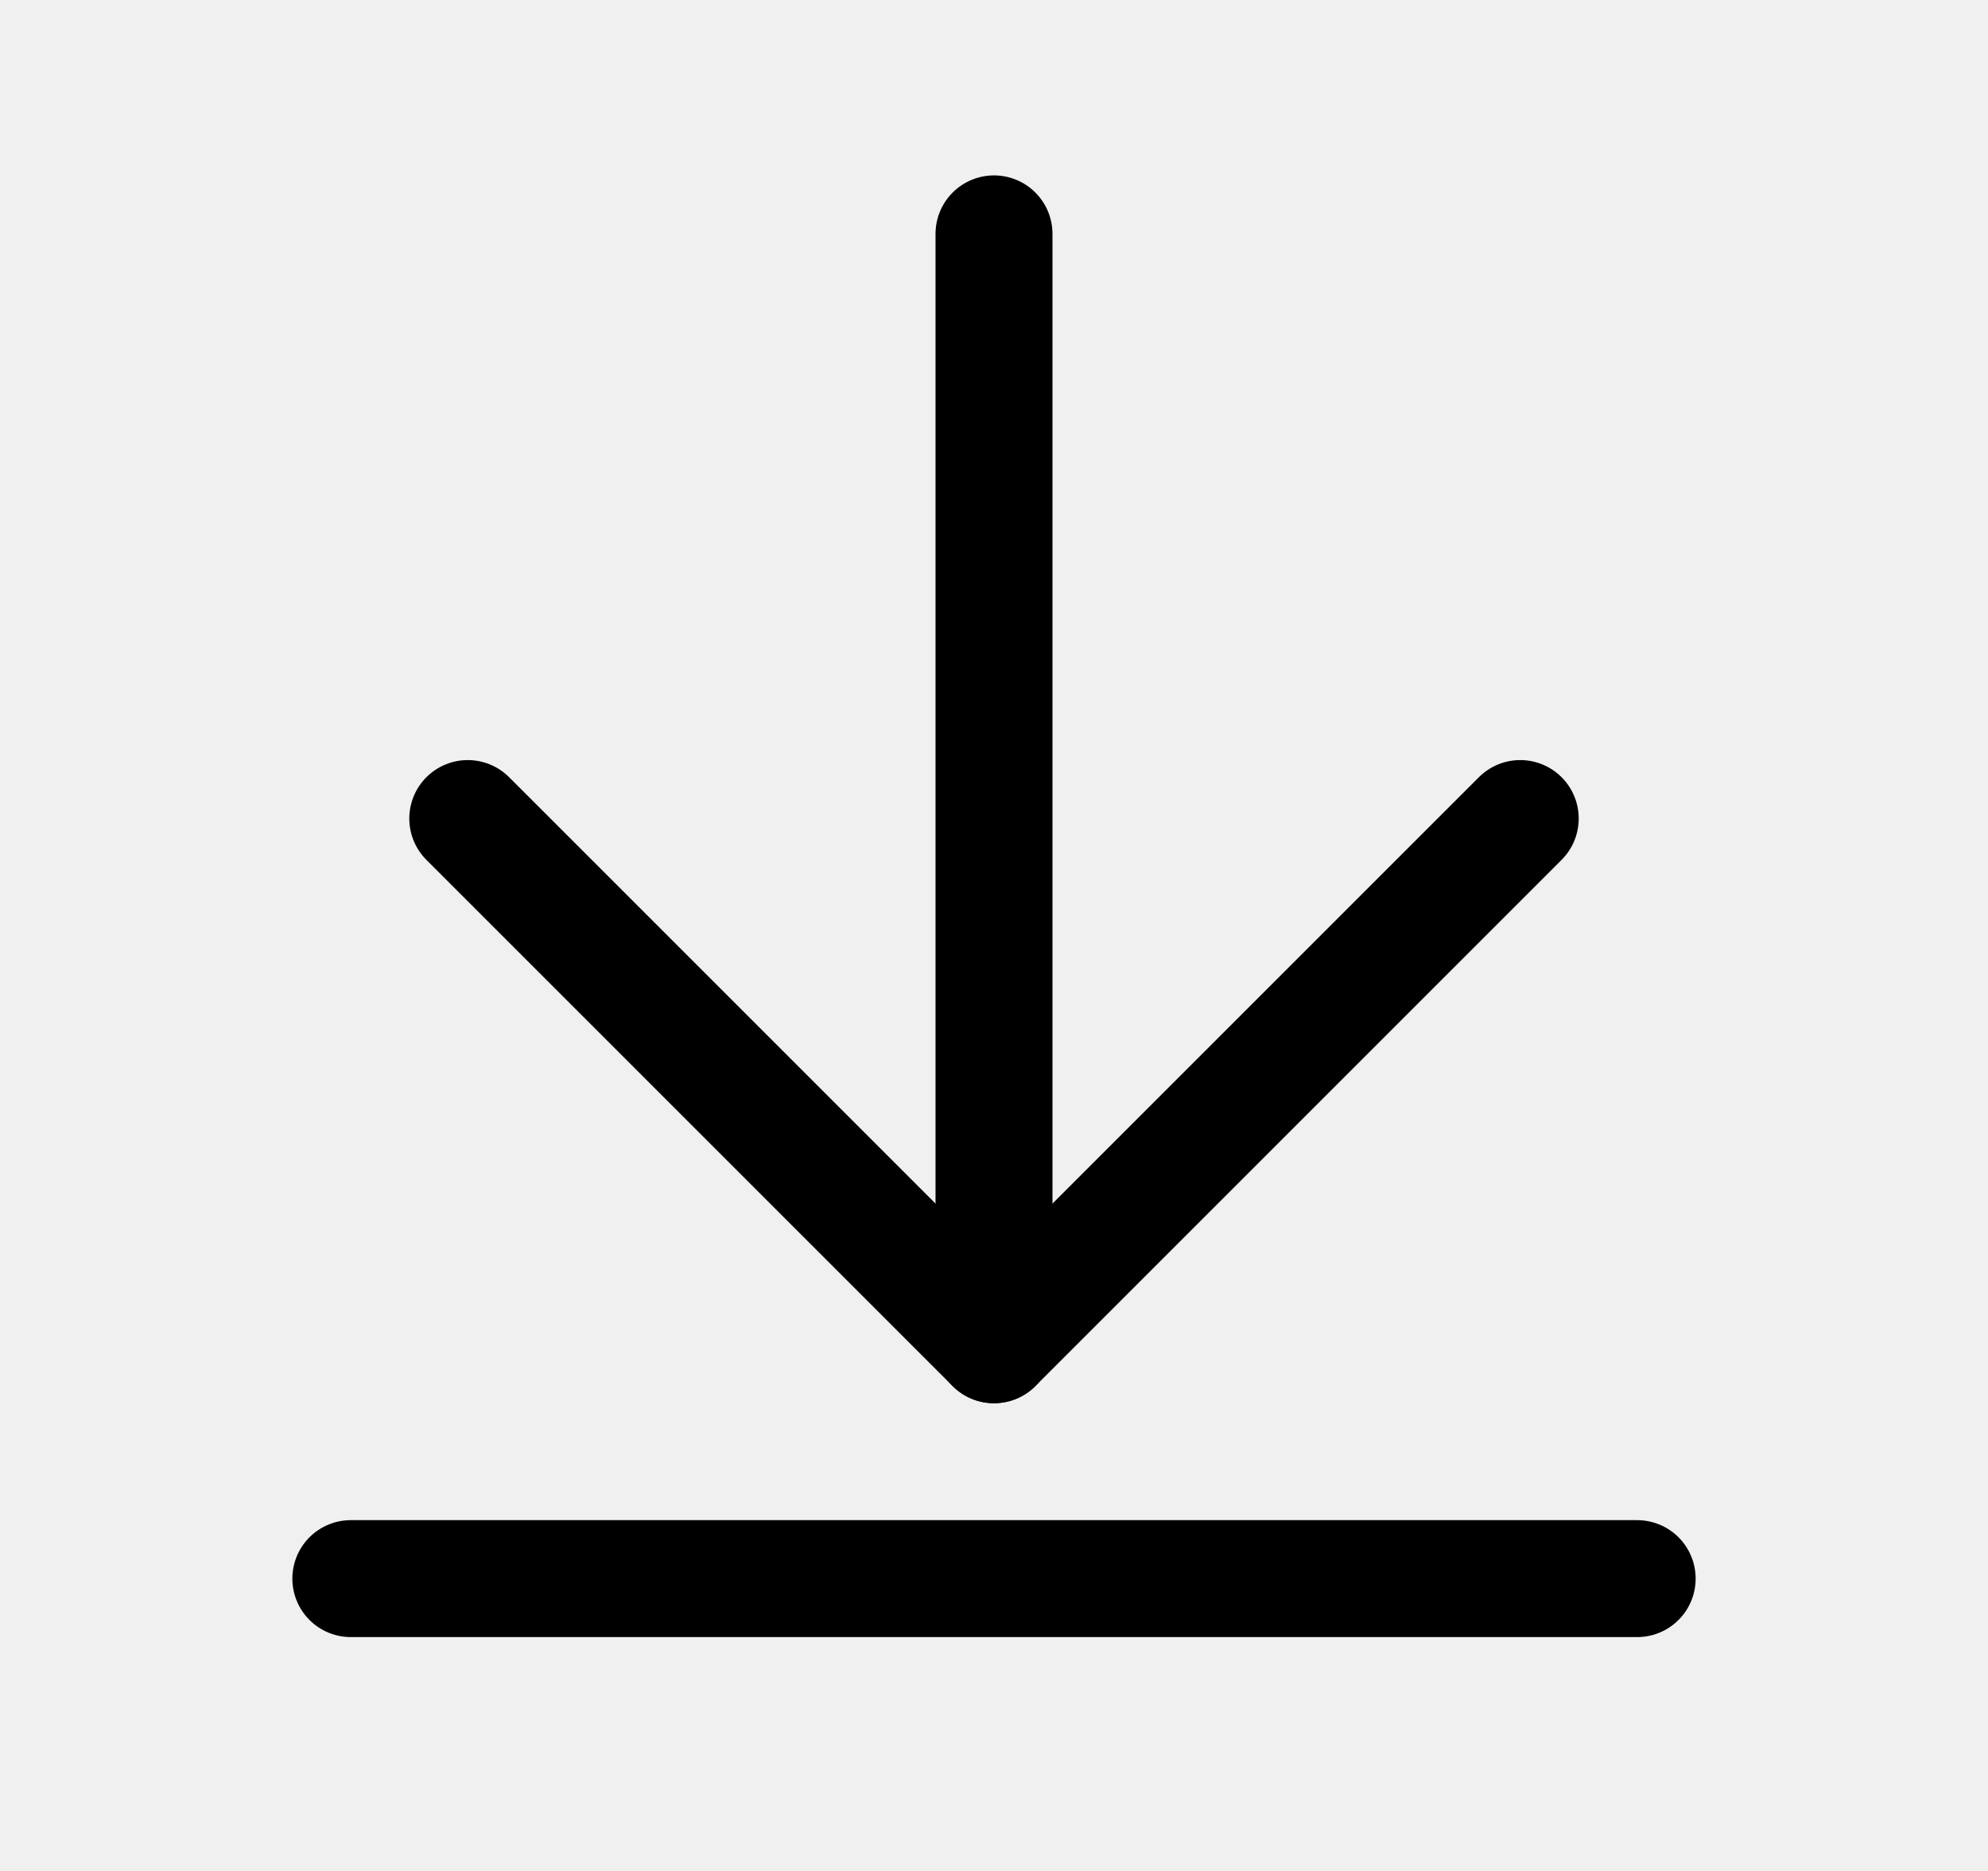
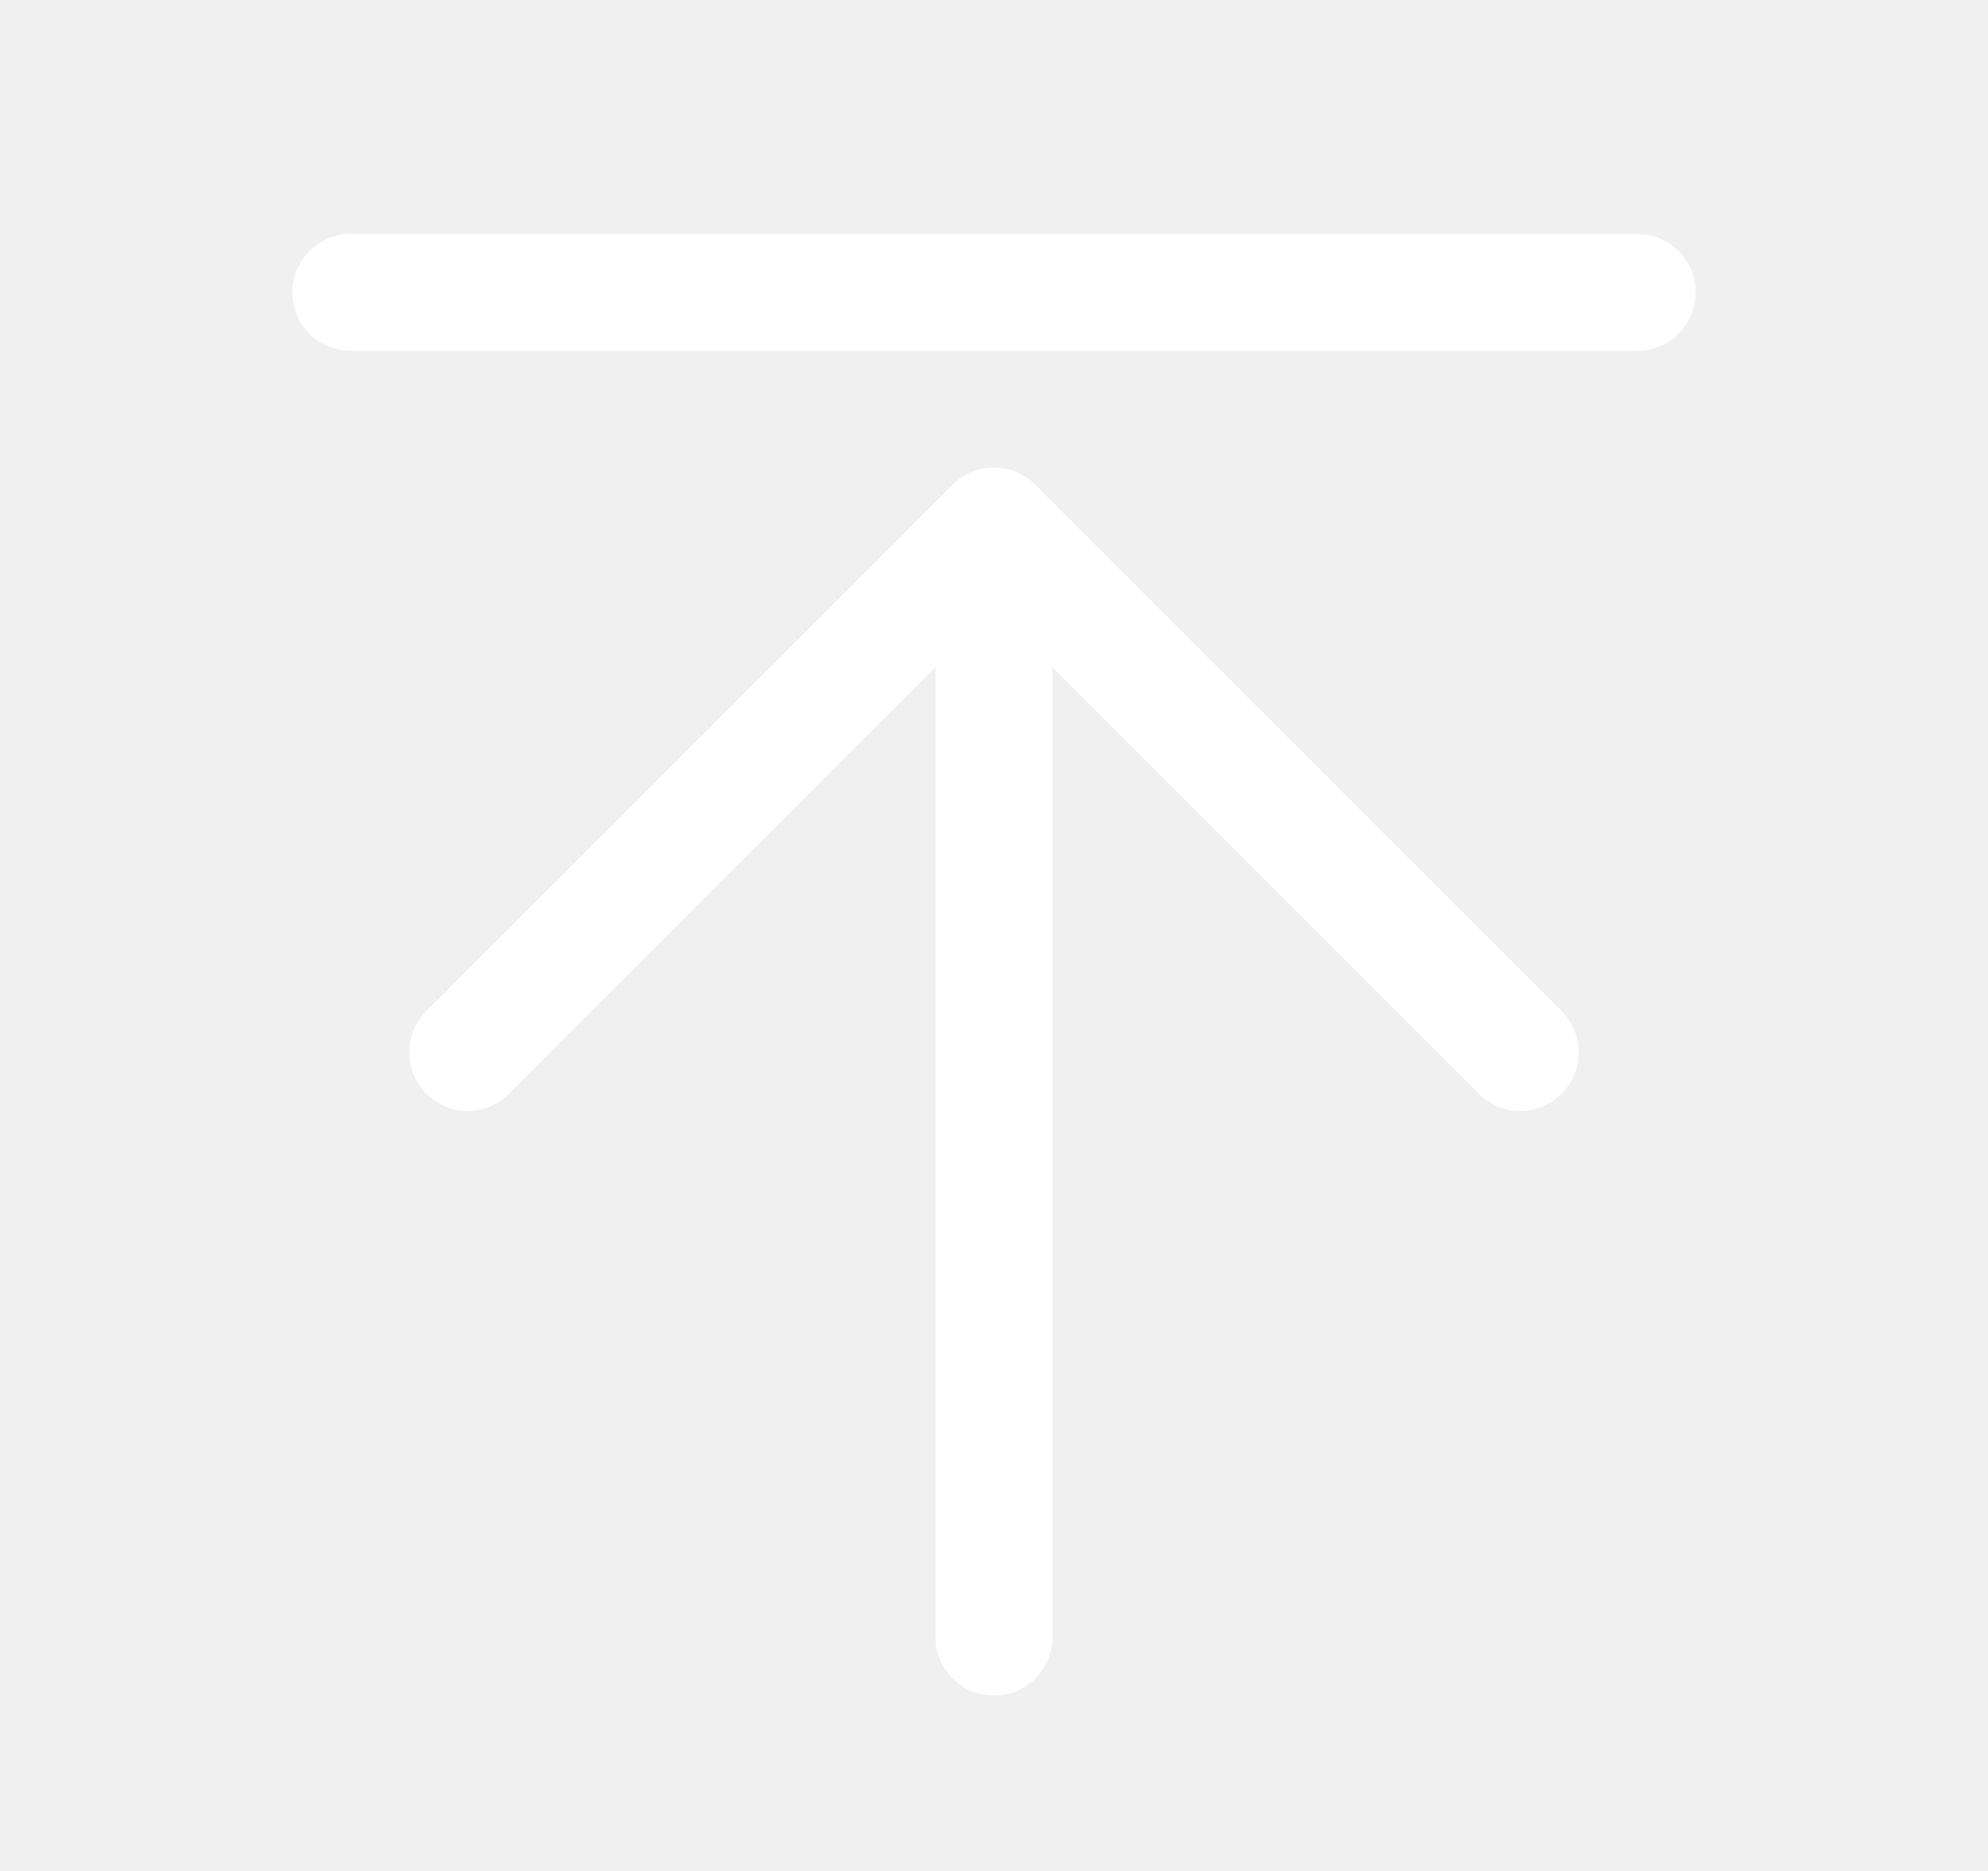
<svg xmlns="http://www.w3.org/2000/svg" width="17" height="16" viewBox="0 0 17 16" fill="none">
-   <path d="M8.5 2V11.5" stroke="black" stroke-linecap="round" stroke-linejoin="round" />
-   <path d="M4 7L8.5 11.5L13 7" stroke="black" stroke-linecap="round" stroke-linejoin="round" />
-   <path d="M3 13.5H14" stroke="black" stroke-linecap="round" stroke-linejoin="round" />
+   <path d="M8.5 14V4.5" stroke="white" stroke-linecap="round" stroke-linejoin="round" />
+   <path d="M4 9L8.5 4.5L13 9" stroke="white" stroke-linecap="round" stroke-linejoin="round" />
+   <path d="M3 2.5H14" stroke="white" stroke-linecap="round" stroke-linejoin="round" />
</svg>
